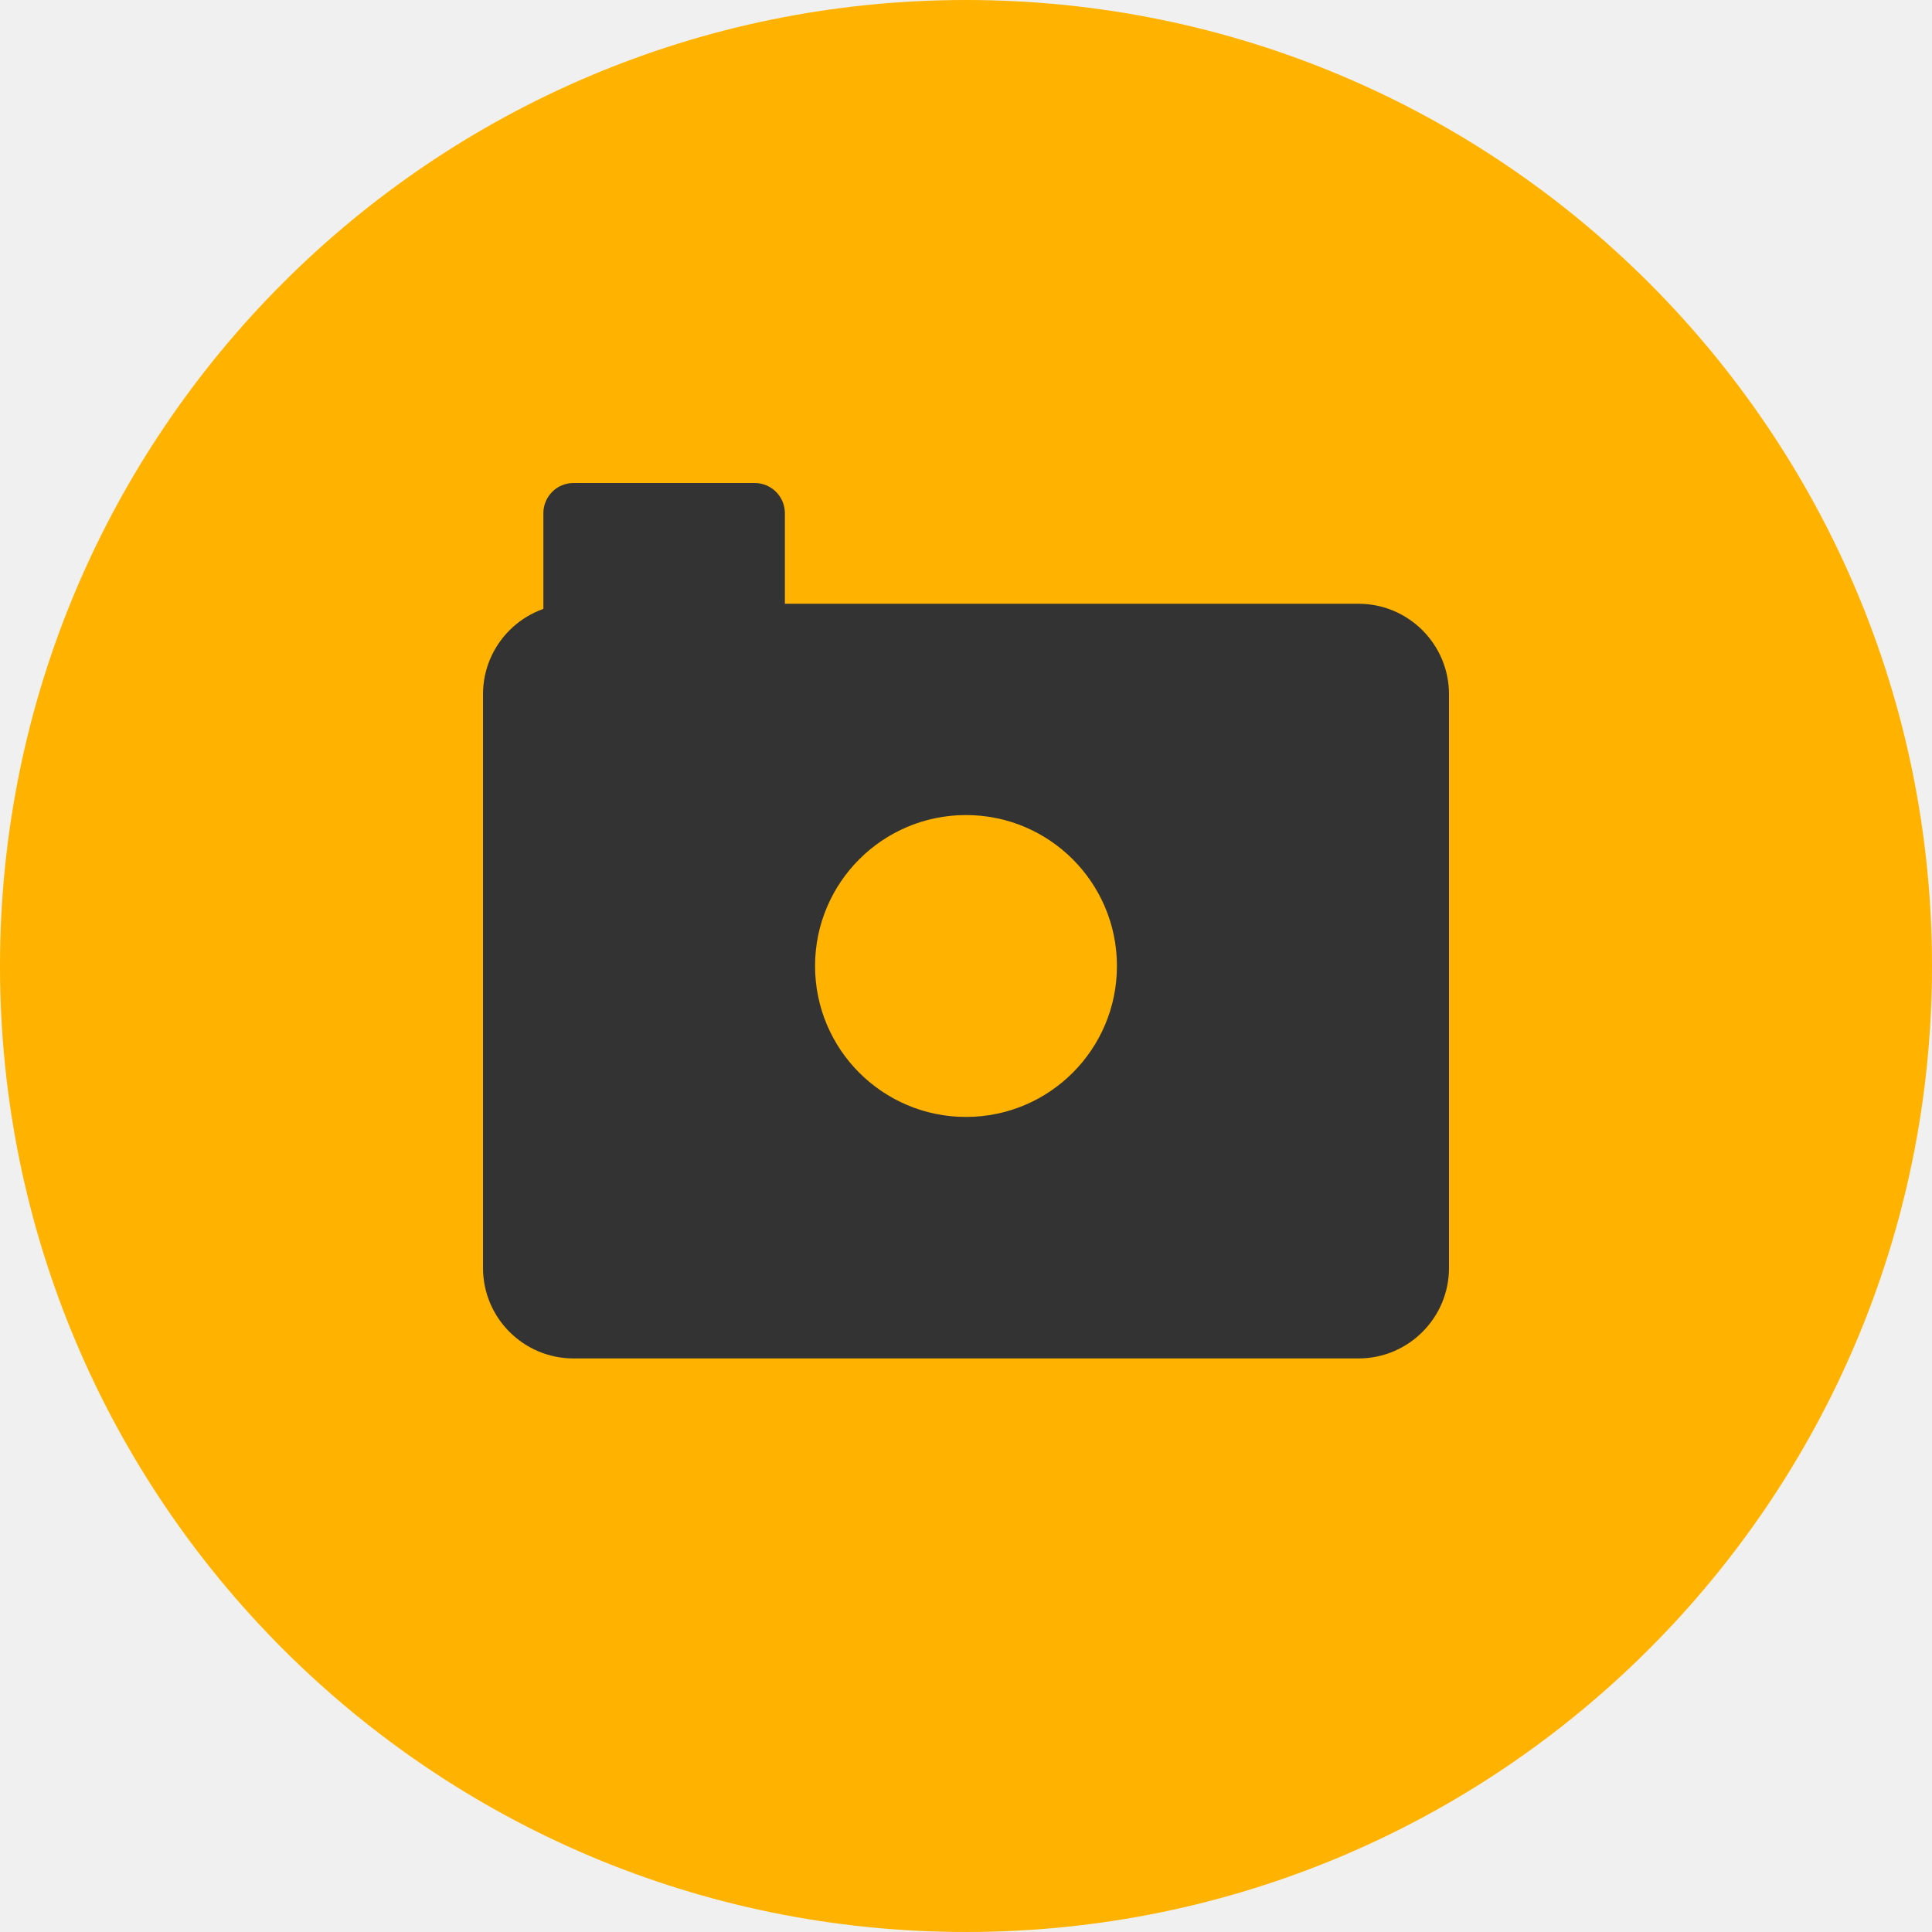
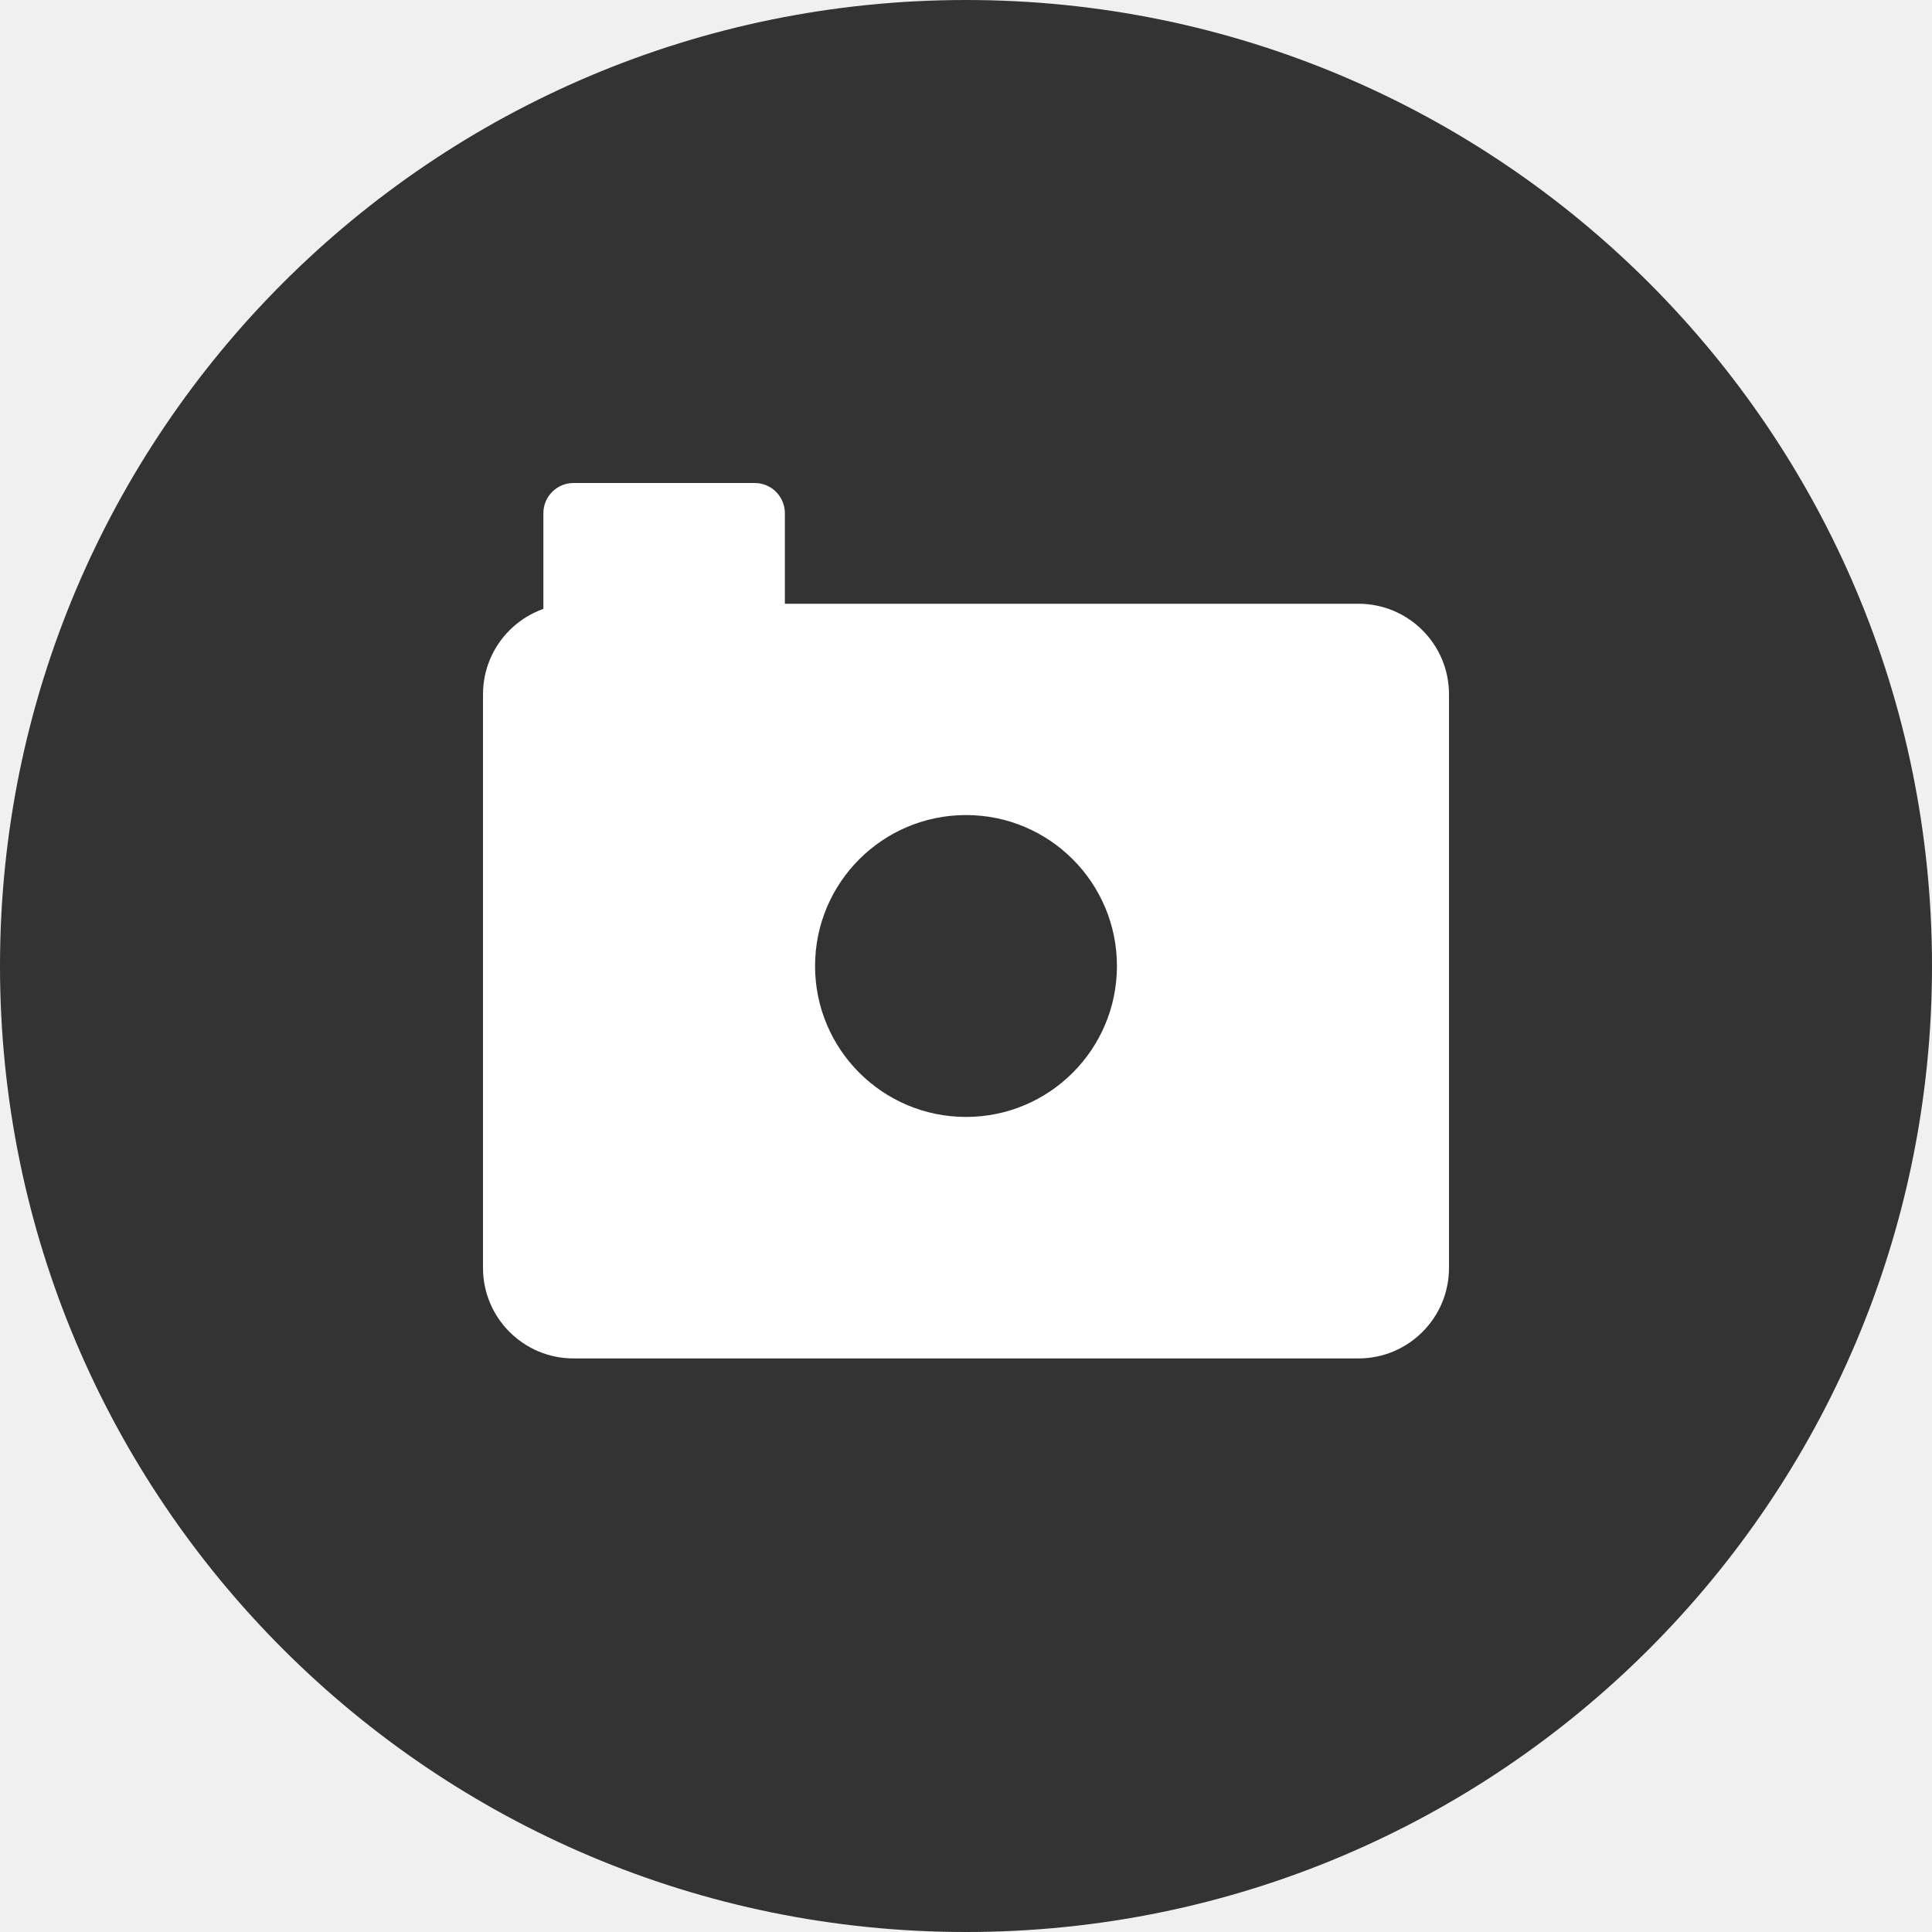
<svg xmlns="http://www.w3.org/2000/svg" width="64" height="64" viewBox="0 0 64 64">
-   <circle cx="32" cy="32" r="32" fill="#ffb300" />
-   <rect x="16" y="20" width="32" height="25" rx="3" ry="3" fill="#333" />
-   <circle cx="32" cy="32" r="5" fill="#ffb300" />
-   <rect x="18" y="16" width="8" height="8" rx="1" fill="#333" />
+   <circle cx="32" cy="32" r="32" fill="#333" />
+   <rect x="16" y="20" width="32" height="25" rx="3" ry="3" fill="#ffffff" />
+   <circle cx="32" cy="32" r="5" fill="#333" />
+   <rect x="18" y="16" width="8" height="8" rx="1" fill="#ffffff" />
</svg>
